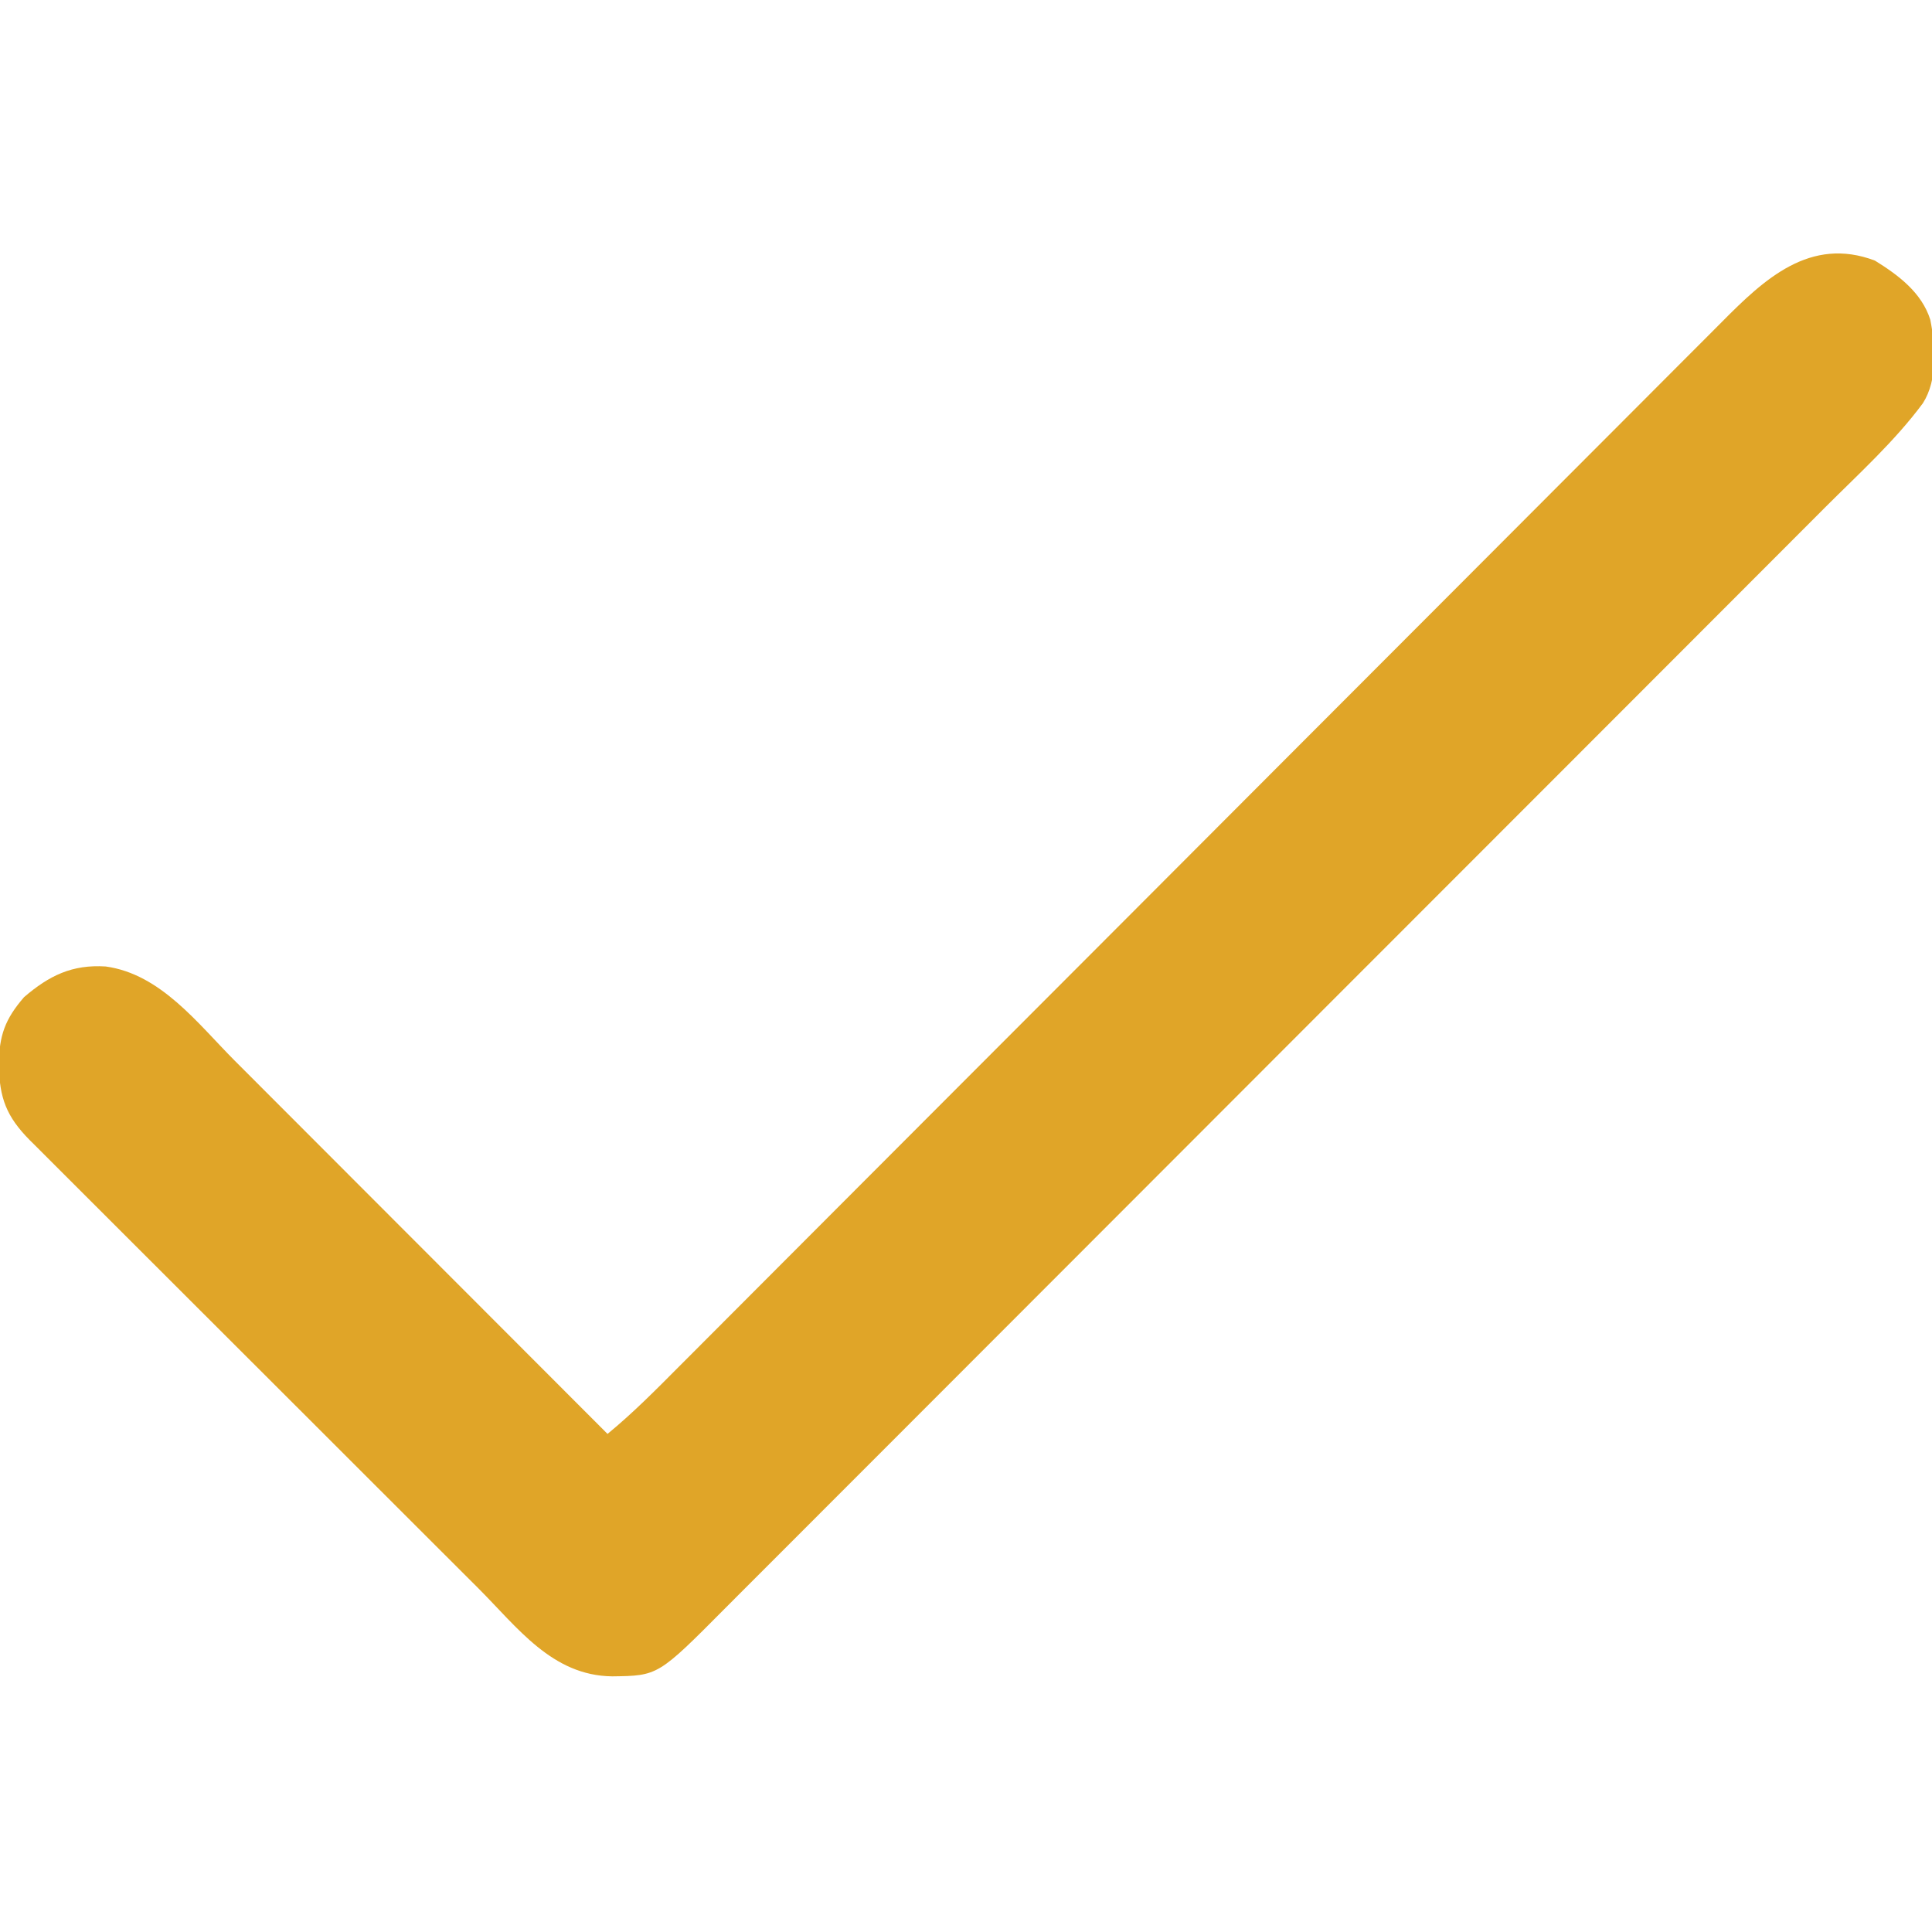
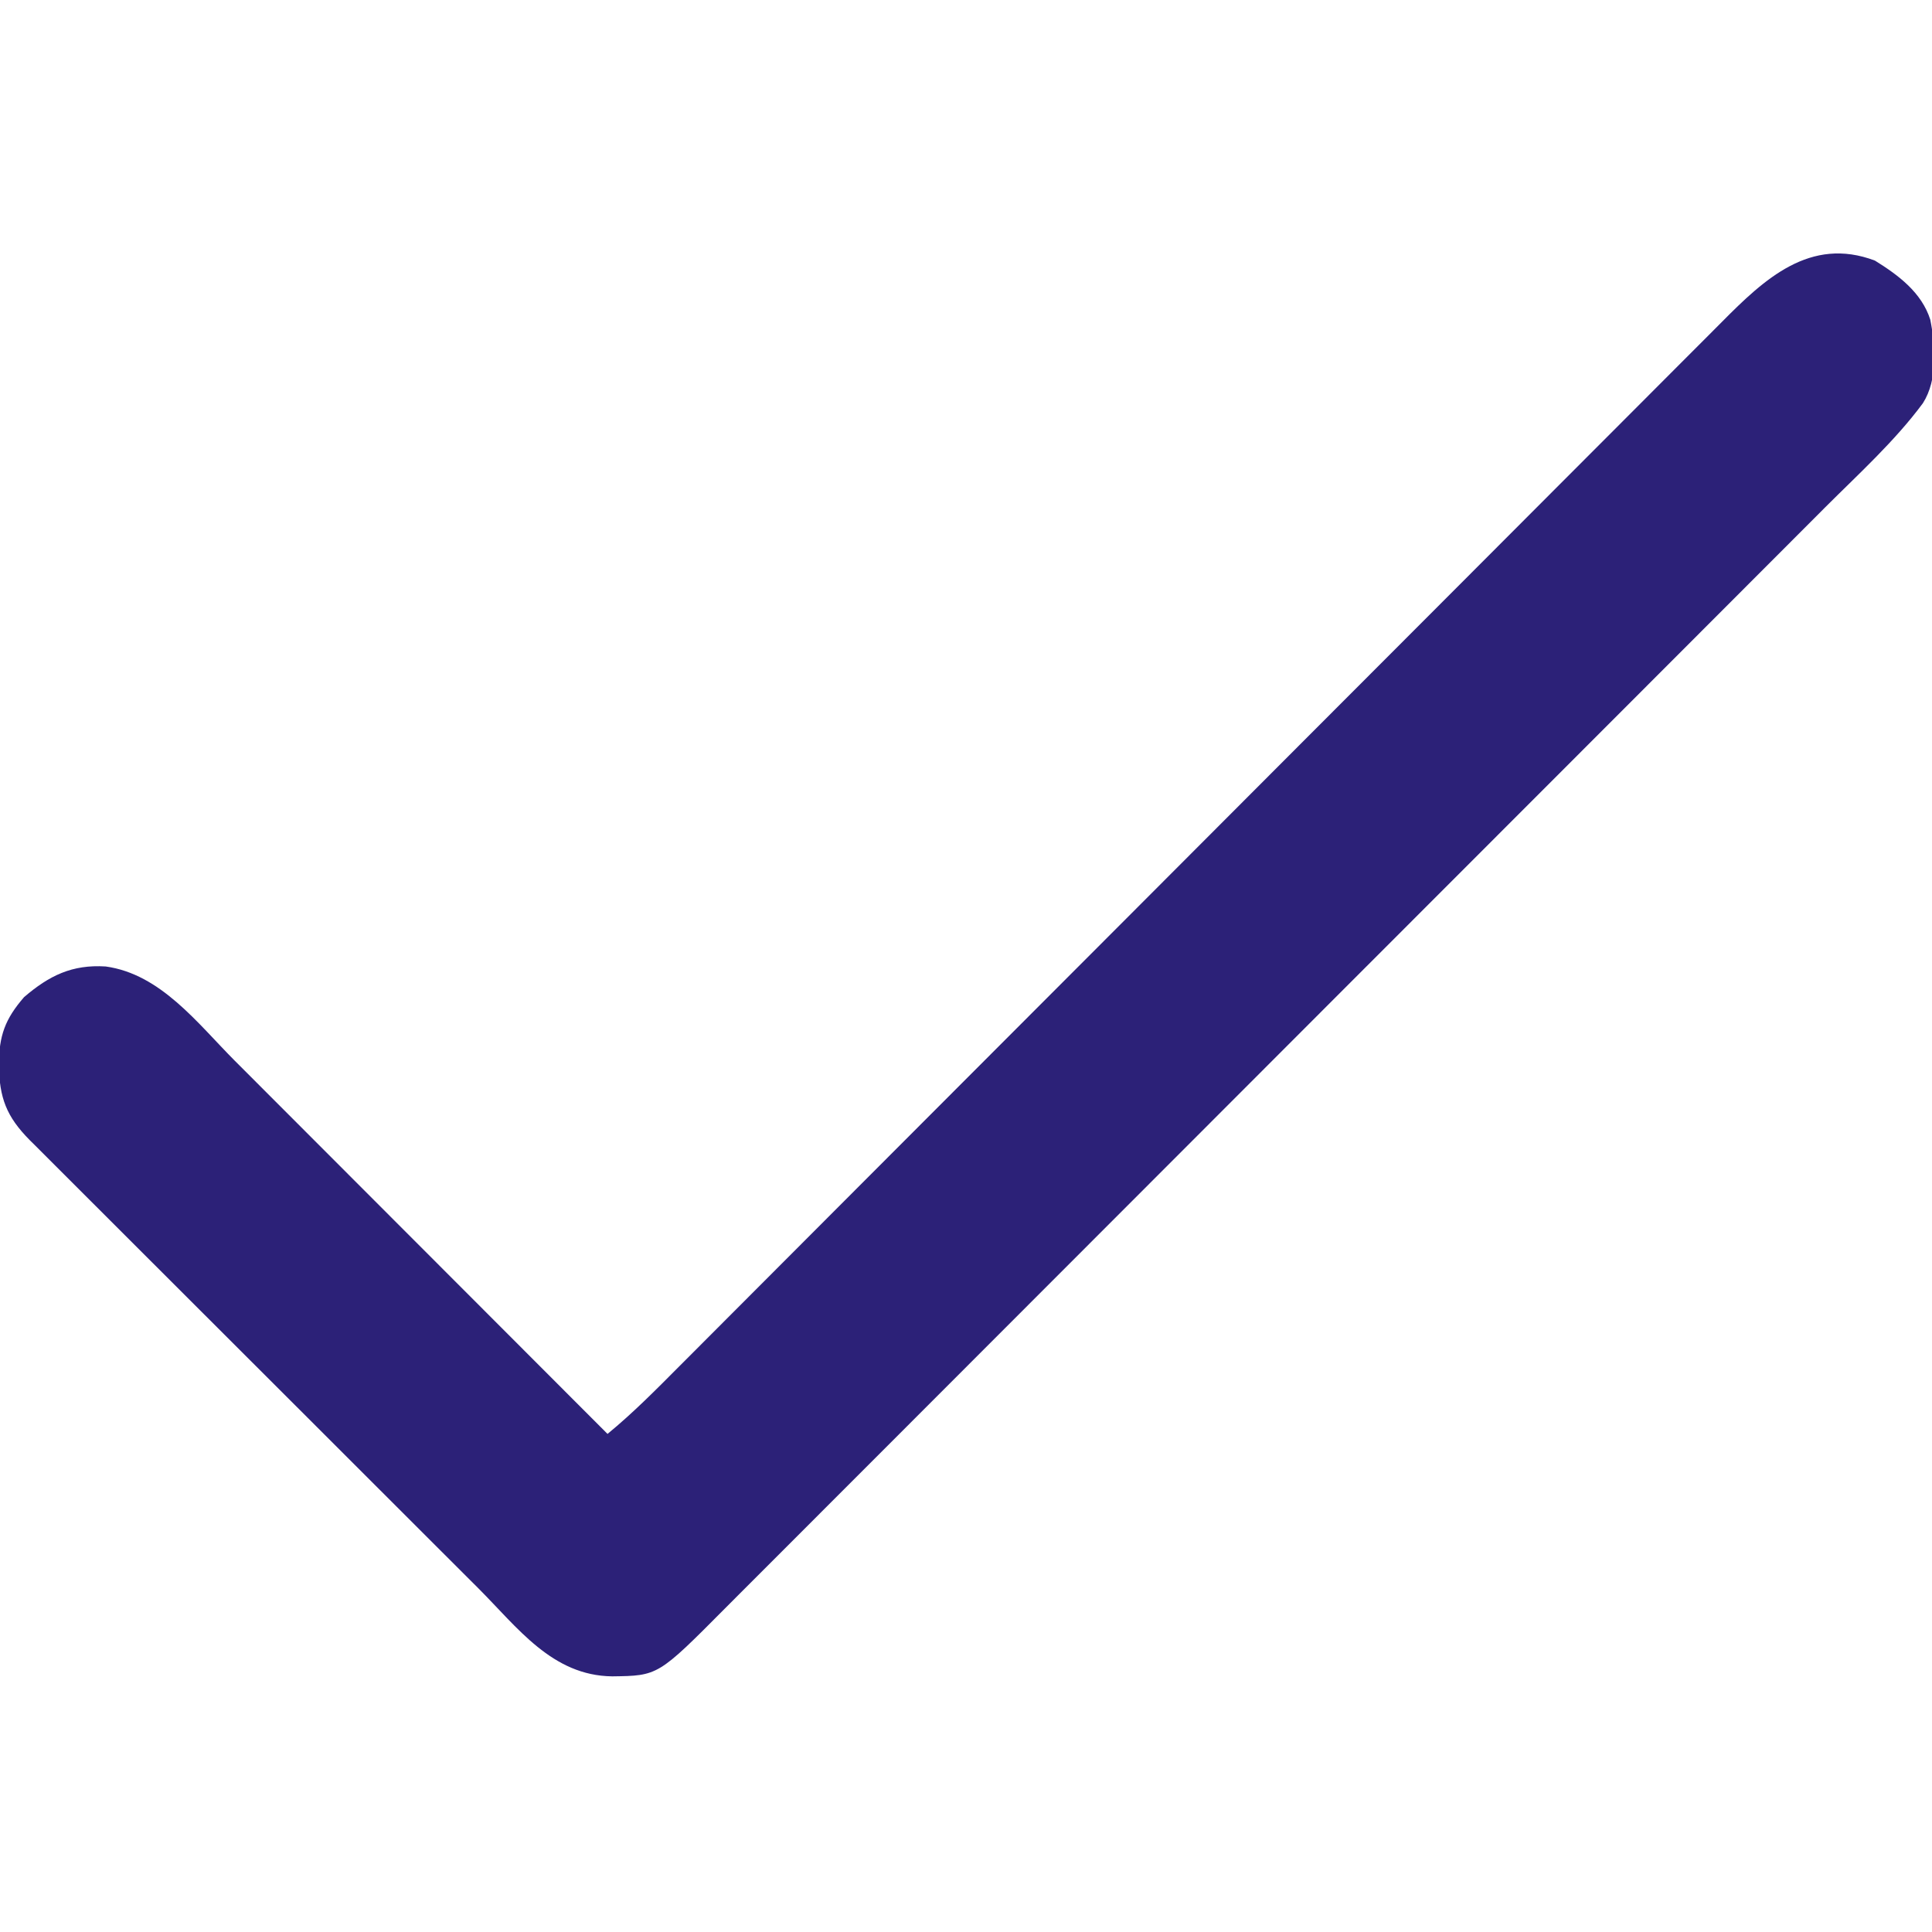
<svg xmlns="http://www.w3.org/2000/svg" version="1.1" width="512" height="512">
-   <path d="M0 0 C6.209 3.85 12.379 8.438 14.672 15.66 C16.06 22.638 16.675 31.564 12.721 37.778 C5.302 47.817 -4.321 56.531 -13.134 65.337 C-14.441 66.646 -15.747 67.956 -17.053 69.265 C-20.612 72.832 -24.173 76.395 -27.735 79.958 C-31.589 83.813 -35.439 87.671 -39.29 91.528 C-47.691 99.944 -56.097 108.355 -64.504 116.766 C-69.755 122.021 -75.007 127.276 -80.258 132.532 C-94.809 147.095 -109.361 161.657 -123.916 176.216 C-125.31 177.611 -125.31 177.611 -126.733 179.034 C-127.665 179.966 -128.597 180.898 -129.557 181.858 C-131.444 183.746 -133.332 185.635 -135.22 187.523 C-135.688 187.991 -136.156 188.459 -136.639 188.942 C-151.834 204.141 -167.023 219.346 -182.209 234.555 C-198.287 250.658 -214.371 266.755 -230.461 282.847 C-239.224 291.61 -247.984 300.376 -256.738 309.148 C-264.185 316.611 -271.638 324.069 -279.098 331.52 C-282.902 335.321 -286.704 339.124 -290.5 342.933 C-293.976 346.422 -297.459 349.904 -300.947 353.38 C-302.206 354.637 -303.462 355.896 -304.716 357.159 C-322.473 375.031 -322.473 375.031 -334.625 375.188 C-350.558 375.008 -359.645 362.317 -370.22 351.738 C-371.556 350.405 -372.892 349.072 -374.229 347.739 C-377.838 344.139 -381.444 340.535 -385.05 336.93 C-387.304 334.677 -389.559 332.424 -391.814 330.171 C-399.685 322.31 -407.553 314.445 -415.419 306.579 C-422.748 299.249 -430.083 291.925 -437.42 284.604 C-443.727 278.31 -450.03 272.012 -456.33 265.712 C-460.089 261.952 -463.851 258.193 -467.616 254.439 C-471.152 250.912 -474.684 247.381 -478.211 243.846 C-479.507 242.549 -480.803 241.255 -482.102 239.962 C-483.874 238.198 -485.64 236.427 -487.405 234.655 C-487.92 234.145 -488.435 233.635 -488.966 233.11 C-495.219 226.795 -497.007 221.903 -497.188 213.188 C-497.122 205.363 -495.545 201.029 -490.5 195.188 C-483.799 189.443 -477.735 186.505 -468.875 187.062 C-454.286 189.064 -444.504 202.159 -434.642 212.057 C-433.557 213.142 -432.472 214.227 -431.386 215.312 C-428.472 218.227 -425.56 221.144 -422.649 224.062 C-419.594 227.123 -416.537 230.181 -413.48 233.239 C-407.706 239.017 -401.934 244.797 -396.163 250.578 C-389.587 257.165 -383.008 263.75 -376.428 270.334 C-362.907 283.865 -349.39 297.4 -335.875 310.938 C-329.07 305.358 -322.943 299.133 -316.743 292.905 C-315.51 291.671 -314.277 290.437 -313.044 289.202 C-309.666 285.821 -306.291 282.436 -302.916 279.051 C-299.272 275.396 -295.626 271.745 -291.979 268.094 C-285.664 261.768 -279.349 255.441 -273.036 249.113 C-263.056 239.11 -253.071 229.111 -243.085 219.114 C-239.667 215.692 -236.249 212.27 -232.831 208.848 C-231.977 207.993 -231.123 207.137 -230.243 206.256 C-220.526 196.528 -210.81 186.798 -201.095 177.068 C-200.207 176.179 -199.319 175.289 -198.404 174.373 C-184.01 159.957 -169.62 145.537 -155.231 131.116 C-140.452 116.305 -125.667 101.499 -110.878 86.699 C-101.759 77.572 -92.644 68.441 -83.535 59.303 C-77.294 53.043 -71.047 46.788 -64.795 40.537 C-61.189 36.931 -57.586 33.322 -53.989 29.707 C-50.694 26.396 -47.392 23.091 -44.085 19.792 C-42.892 18.6 -41.701 17.405 -40.514 16.207 C-29.393 4.997 -17.194 -6.518 0 0 Z " fill="#E0A528" transform="translate(496.875,69.0625)" />
+   <path d="M0 0 C6.209 3.85 12.379 8.438 14.672 15.66 C16.06 22.638 16.675 31.564 12.721 37.778 C5.302 47.817 -4.321 56.531 -13.134 65.337 C-14.441 66.646 -15.747 67.956 -17.053 69.265 C-20.612 72.832 -24.173 76.395 -27.735 79.958 C-31.589 83.813 -35.439 87.671 -39.29 91.528 C-47.691 99.944 -56.097 108.355 -64.504 116.766 C-69.755 122.021 -75.007 127.276 -80.258 132.532 C-94.809 147.095 -109.361 161.657 -123.916 176.216 C-125.31 177.611 -125.31 177.611 -126.733 179.034 C-127.665 179.966 -128.597 180.898 -129.557 181.858 C-131.444 183.746 -133.332 185.635 -135.22 187.523 C-135.688 187.991 -136.156 188.459 -136.639 188.942 C-151.834 204.141 -167.023 219.346 -182.209 234.555 C-198.287 250.658 -214.371 266.755 -230.461 282.847 C-239.224 291.61 -247.984 300.376 -256.738 309.148 C-264.185 316.611 -271.638 324.069 -279.098 331.52 C-282.902 335.321 -286.704 339.124 -290.5 342.933 C-293.976 346.422 -297.459 349.904 -300.947 353.38 C-302.206 354.637 -303.462 355.896 -304.716 357.159 C-322.473 375.031 -322.473 375.031 -334.625 375.188 C-350.558 375.008 -359.645 362.317 -370.22 351.738 C-371.556 350.405 -372.892 349.072 -374.229 347.739 C-377.838 344.139 -381.444 340.535 -385.05 336.93 C-387.304 334.677 -389.559 332.424 -391.814 330.171 C-399.685 322.31 -407.553 314.445 -415.419 306.579 C-422.748 299.249 -430.083 291.925 -437.42 284.604 C-443.727 278.31 -450.03 272.012 -456.33 265.712 C-460.089 261.952 -463.851 258.193 -467.616 254.439 C-471.152 250.912 -474.684 247.381 -478.211 243.846 C-479.507 242.549 -480.803 241.255 -482.102 239.962 C-483.874 238.198 -485.64 236.427 -487.405 234.655 C-487.92 234.145 -488.435 233.635 -488.966 233.11 C-495.219 226.795 -497.007 221.903 -497.188 213.188 C-497.122 205.363 -495.545 201.029 -490.5 195.188 C-483.799 189.443 -477.735 186.505 -468.875 187.062 C-454.286 189.064 -444.504 202.159 -434.642 212.057 C-433.557 213.142 -432.472 214.227 -431.386 215.312 C-428.472 218.227 -425.56 221.144 -422.649 224.062 C-419.594 227.123 -416.537 230.181 -413.48 233.239 C-407.706 239.017 -401.934 244.797 -396.163 250.578 C-389.587 257.165 -383.008 263.75 -376.428 270.334 C-362.907 283.865 -349.39 297.4 -335.875 310.938 C-329.07 305.358 -322.943 299.133 -316.743 292.905 C-315.51 291.671 -314.277 290.437 -313.044 289.202 C-309.666 285.821 -306.291 282.436 -302.916 279.051 C-299.272 275.396 -295.626 271.745 -291.979 268.094 C-285.664 261.768 -279.349 255.441 -273.036 249.113 C-263.056 239.11 -253.071 229.111 -243.085 219.114 C-239.667 215.692 -236.249 212.27 -232.831 208.848 C-231.977 207.993 -231.123 207.137 -230.243 206.256 C-220.526 196.528 -210.81 186.798 -201.095 177.068 C-200.207 176.179 -199.319 175.289 -198.404 174.373 C-184.01 159.957 -169.62 145.537 -155.231 131.116 C-140.452 116.305 -125.667 101.499 -110.878 86.699 C-101.759 77.572 -92.644 68.441 -83.535 59.303 C-77.294 53.043 -71.047 46.788 -64.795 40.537 C-61.189 36.931 -57.586 33.322 -53.989 29.707 C-50.694 26.396 -47.392 23.091 -44.085 19.792 C-42.892 18.6 -41.701 17.405 -40.514 16.207 C-29.393 4.997 -17.194 -6.518 0 0 Z " fill="#2C2178" transform="translate(496.875,69.0625)" />
</svg>
